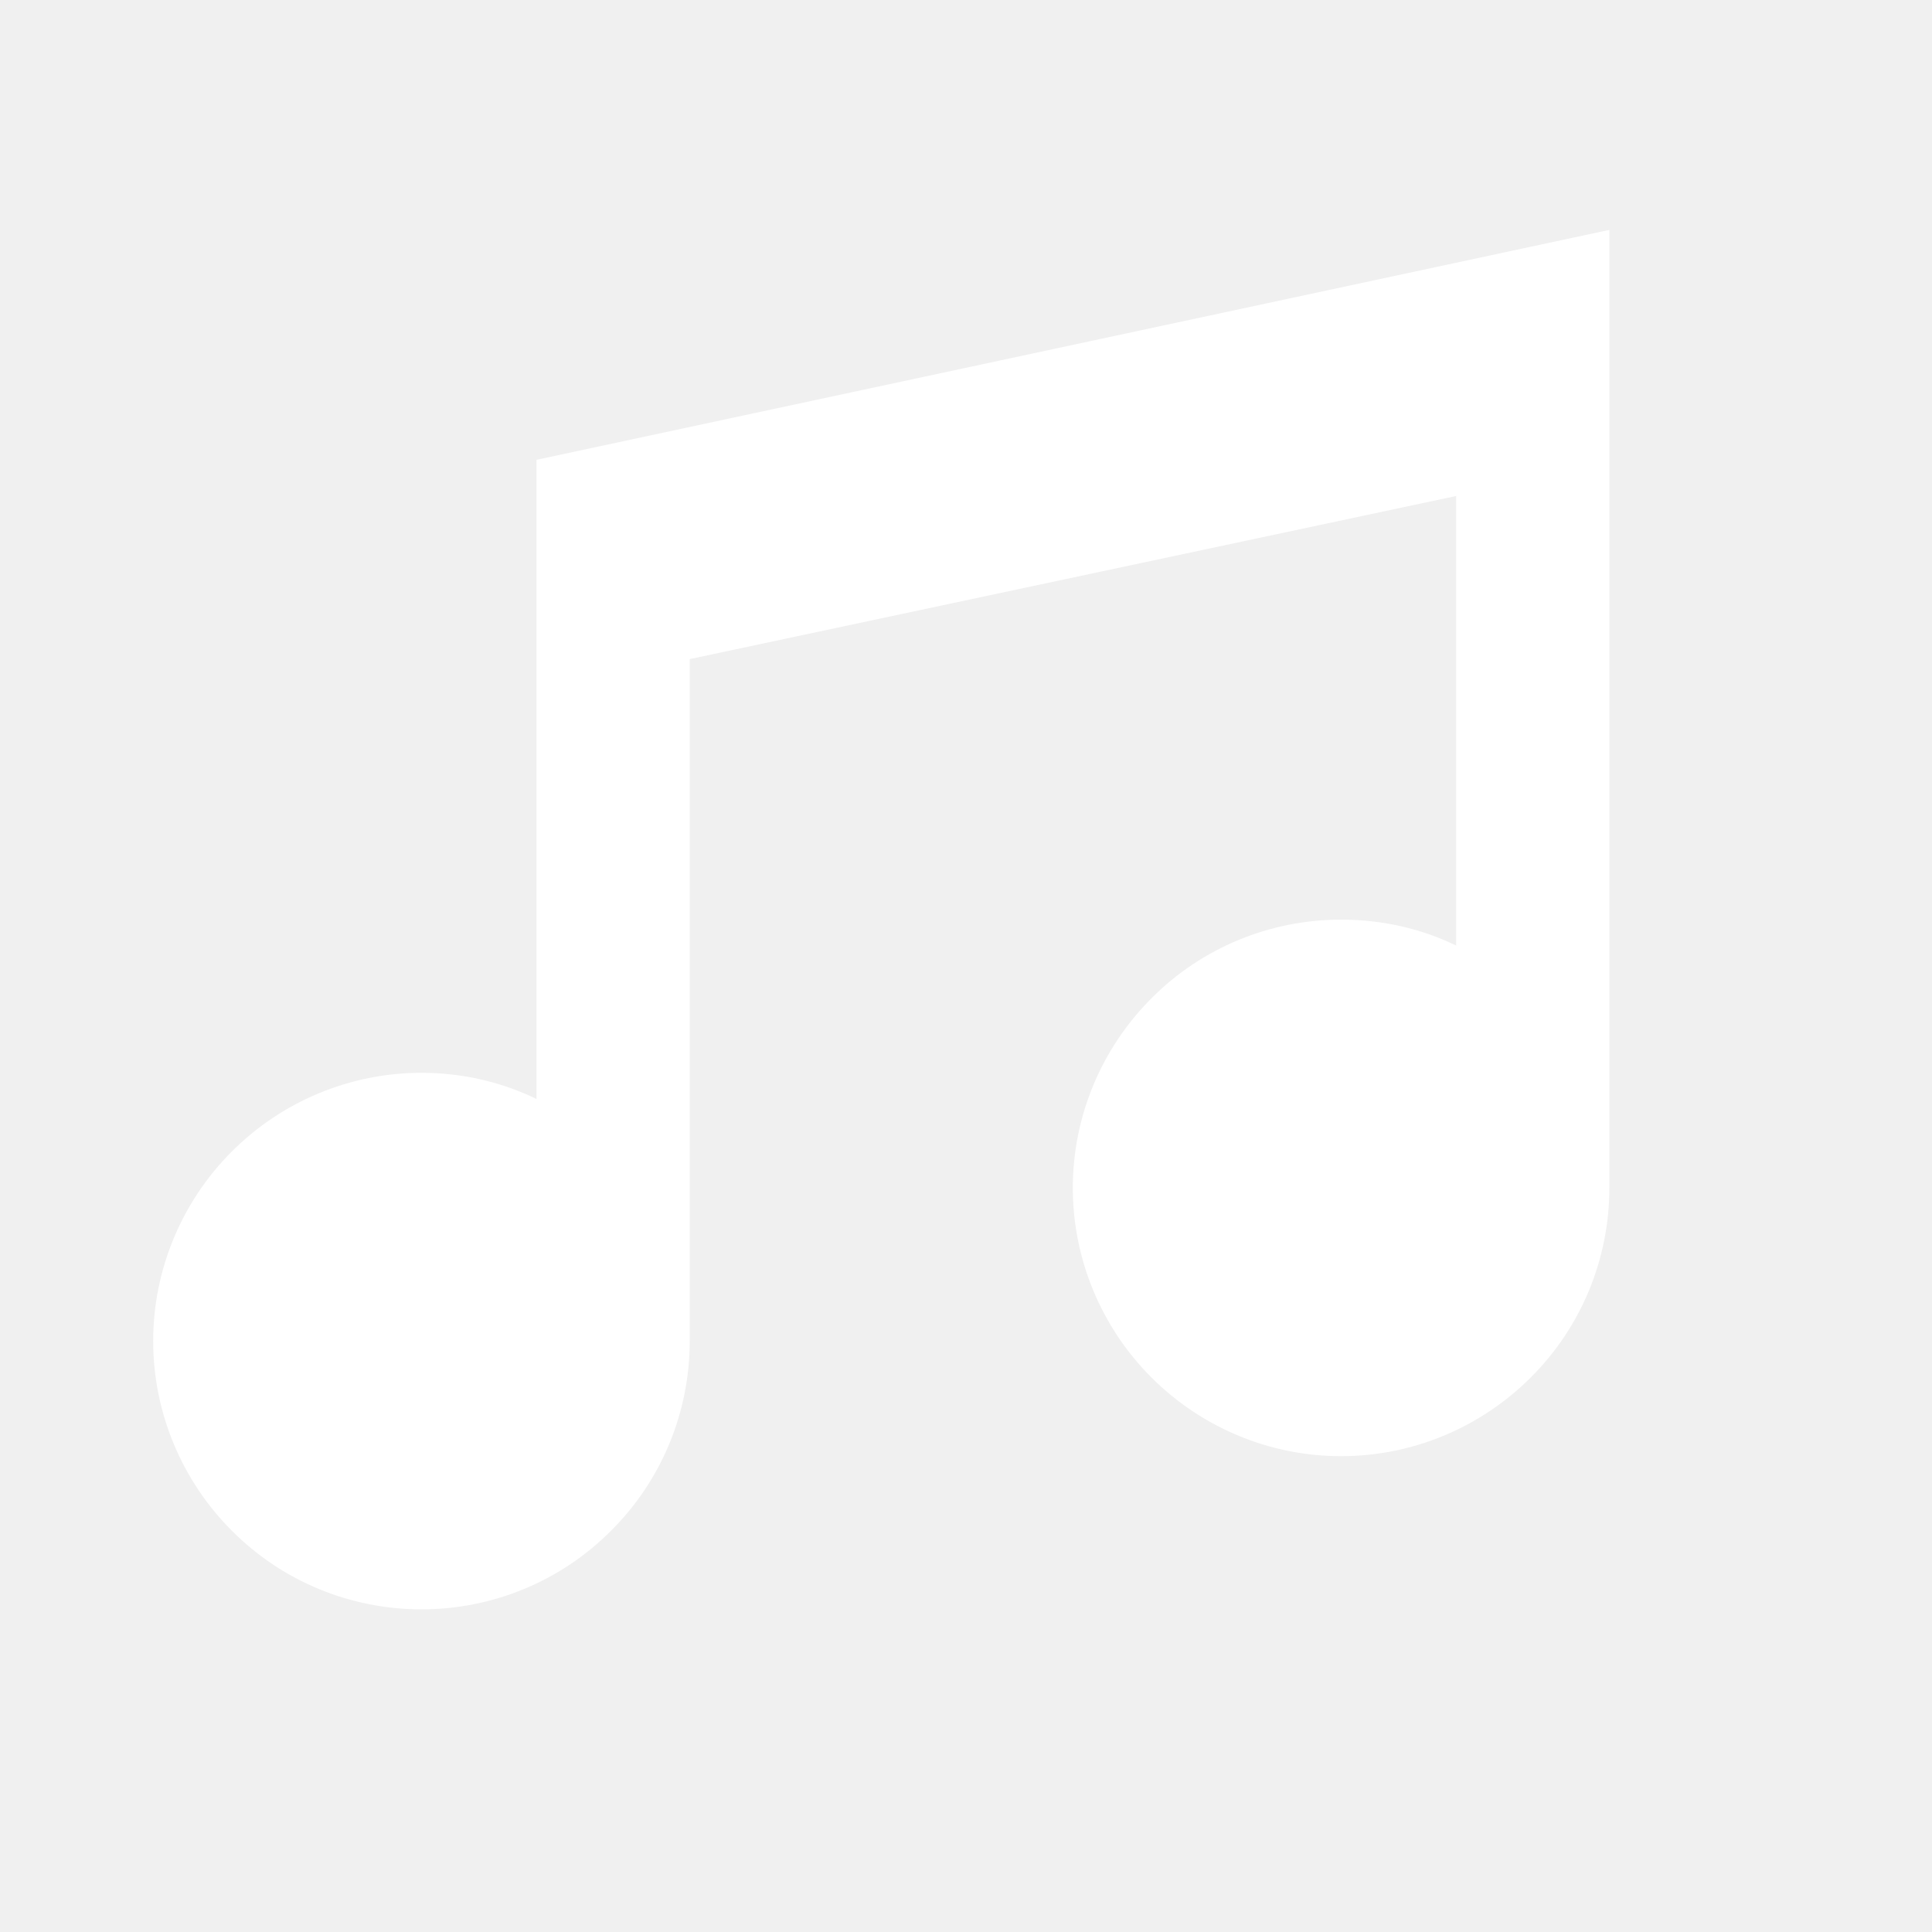
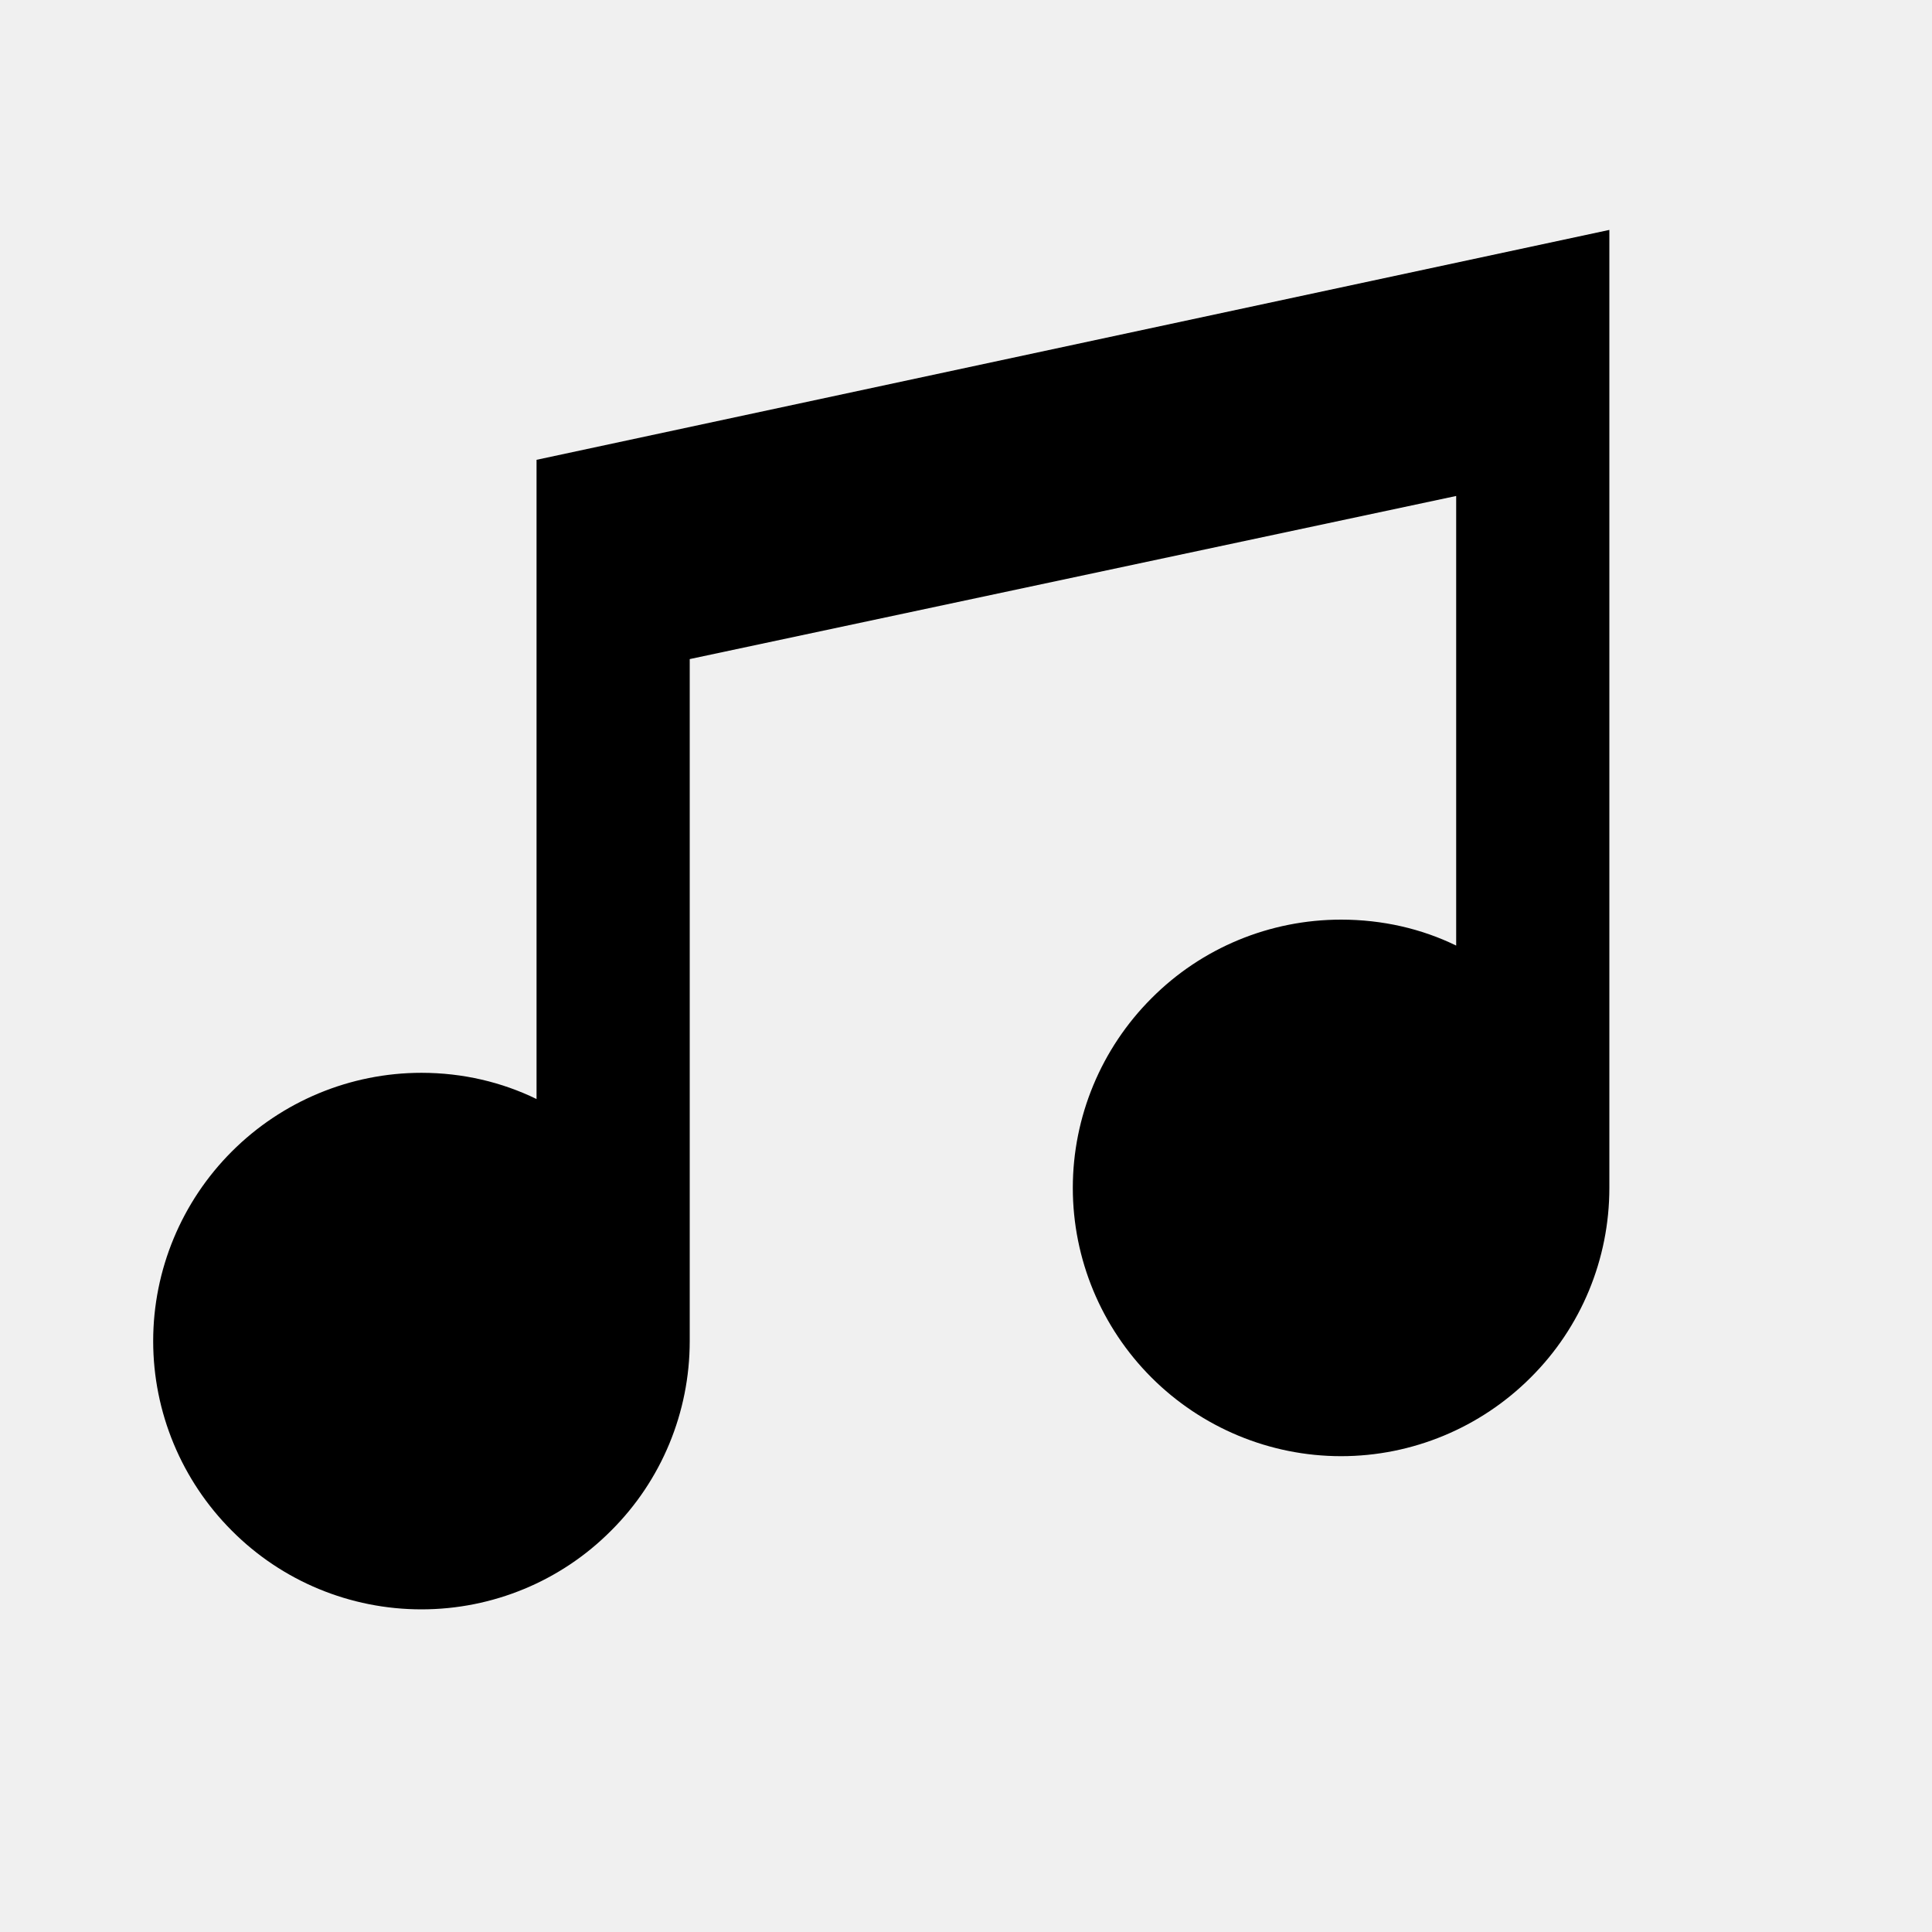
<svg xmlns="http://www.w3.org/2000/svg" width="7" height="7" viewBox="0 0 7 7" fill="none">
-   <path d="M5.831 0.833V4.304C5.831 4.562 5.729 4.809 5.546 4.991C5.364 5.173 5.117 5.276 4.859 5.276C4.601 5.276 4.354 5.173 4.172 4.991C3.99 4.809 3.887 4.562 3.887 4.304C3.887 4.046 3.99 3.799 4.172 3.617C4.354 3.434 4.601 3.332 4.859 3.332C5.009 3.332 5.151 3.365 5.276 3.426V1.797L2.499 2.388V4.859C2.499 5.117 2.397 5.364 2.214 5.546C2.032 5.729 1.785 5.831 1.527 5.831C1.269 5.831 1.022 5.729 0.84 5.546C0.658 5.364 0.555 5.117 0.555 4.859C0.555 4.601 0.658 4.354 0.84 4.172C1.022 3.99 1.269 3.887 1.527 3.887C1.677 3.887 1.819 3.921 1.944 3.982V1.666L5.831 0.833Z" fill="white" />
+   <path d="M5.831 0.833V4.304C5.831 4.562 5.729 4.809 5.546 4.991C5.364 5.173 5.117 5.276 4.859 5.276C4.601 5.276 4.354 5.173 4.172 4.991C3.99 4.809 3.887 4.562 3.887 4.304C3.887 4.046 3.99 3.799 4.172 3.617C4.354 3.434 4.601 3.332 4.859 3.332C5.009 3.332 5.151 3.365 5.276 3.426V1.797L2.499 2.388V4.859C2.499 5.117 2.397 5.364 2.214 5.546C2.032 5.729 1.785 5.831 1.527 5.831C1.269 5.831 1.022 5.729 0.84 5.546C0.658 5.364 0.555 5.117 0.555 4.859C0.555 4.601 0.658 4.354 0.84 4.172C1.022 3.99 1.269 3.887 1.527 3.887C1.677 3.887 1.819 3.921 1.944 3.982V1.666L5.831 0.833Z" fill="currentColor" />
</svg>
